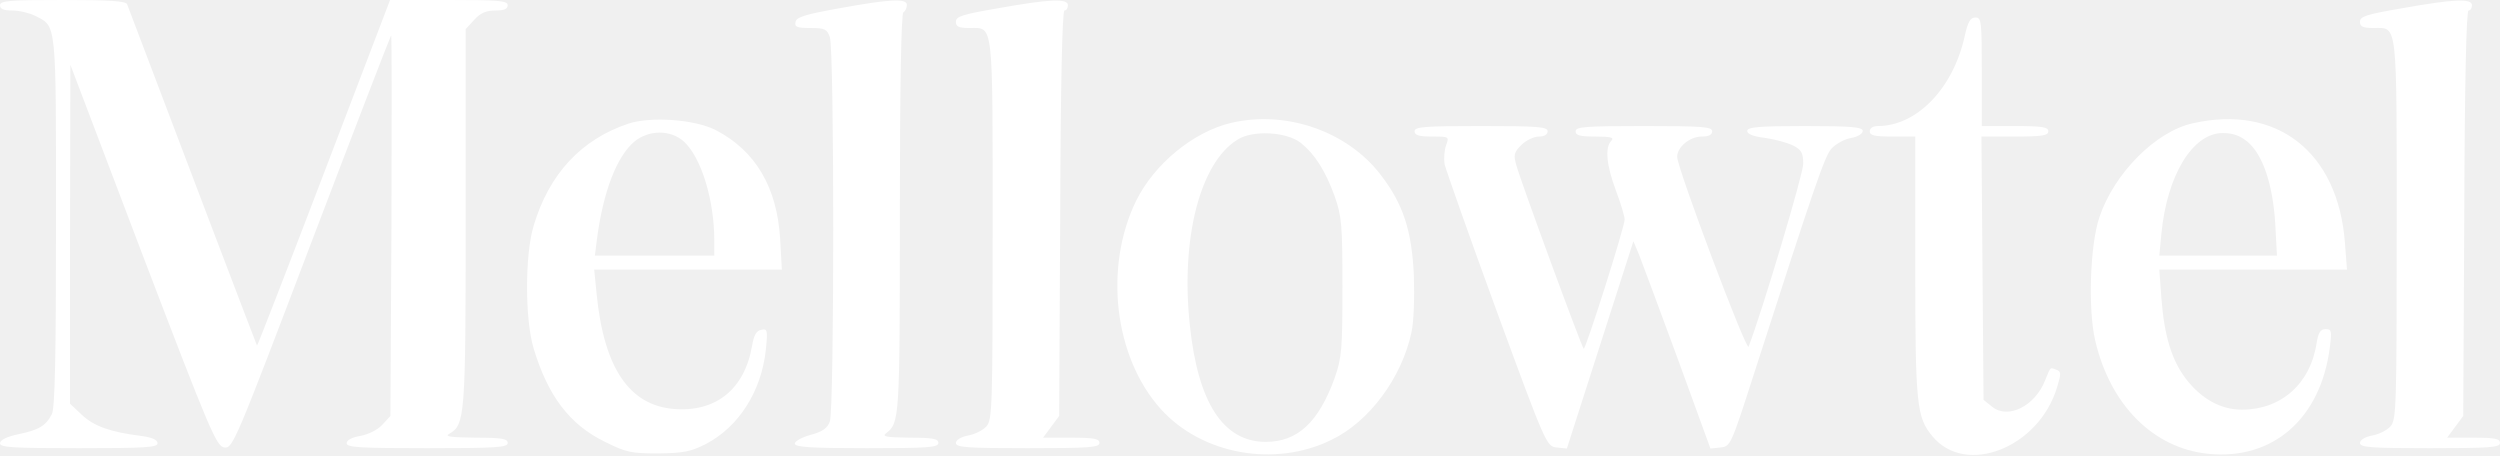
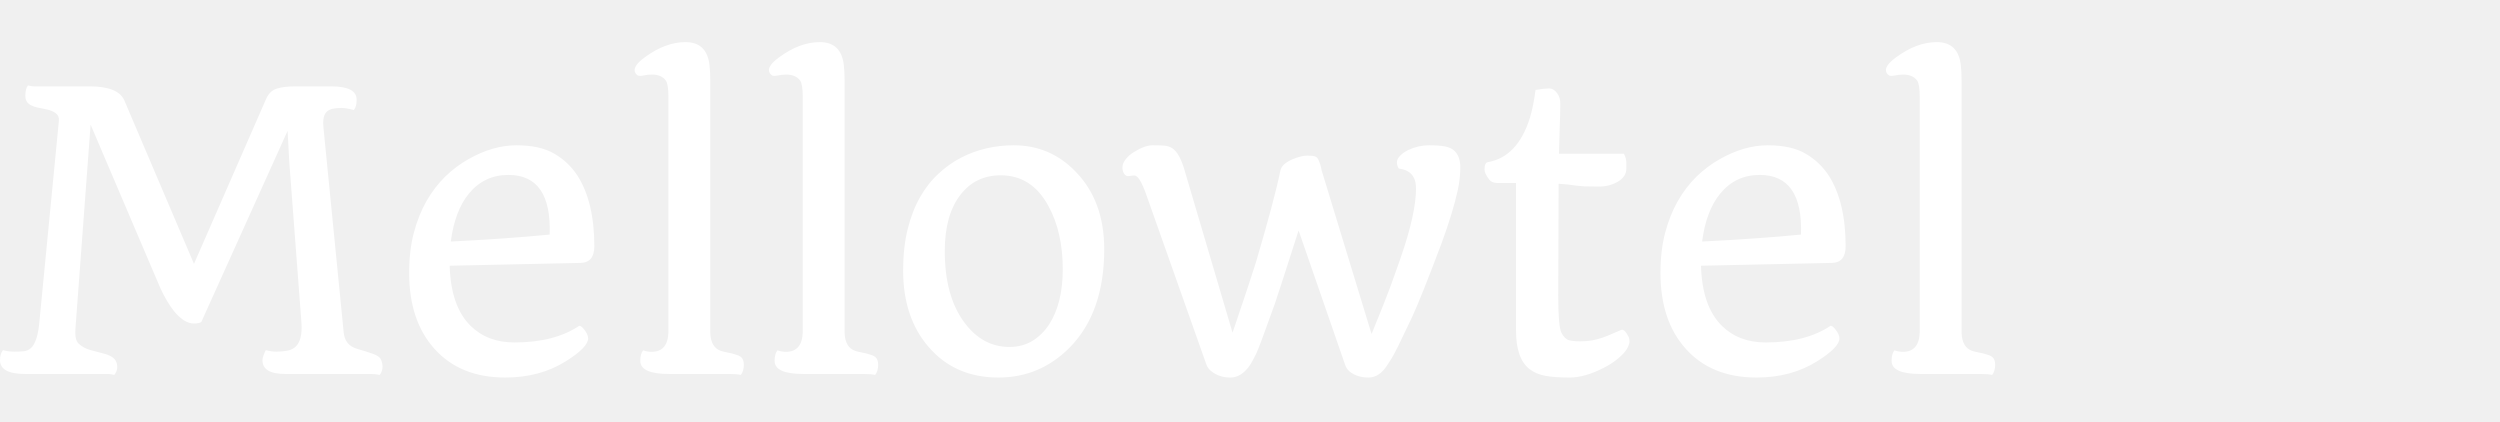
- <svg xmlns="http://www.w3.org/2000/svg" version="1.0" width="714pt" height="130pt" viewBox="0 0 714 130" preserveAspectRatio="xMidYMid meet">
-   <g transform="translate(0,130) scale(0.1,-0.1)" fill="#ffffff" stroke="none">
-     <path d="M0 1285 c0 -11 11 -15 35 -15 20 0 49 -7 65 -15 62 -32 60 -8 60 -588 0 -382 -3 -534 -12 -550 -17 -33 -37 -45 -95 -57 -34 -7 -53 -17 -53 -26 0 -12 37 -14 225 -14 189 0 225 2 225 14 0 10 -16 17 -47 21 -88 11 -135 28 -169 60 l-34 32 0 484 1 484 207 -545 c193 -505 210 -545 233 -548 24 -3 32 17 248 585 123 323 226 590 228 592 2 3 2 -241 1 -541 l-3 -546 -24 -26 c-13 -14 -40 -27 -62 -31 -24 -4 -39 -12 -39 -21 0 -12 39 -14 230 -14 198 0 230 2 230 15 0 12 -17 15 -92 15 -71 1 -89 3 -75 11 45 26 47 47 47 617 l0 539 25 27 c17 19 34 26 60 26 24 0 35 4 35 15 0 13 -25 15 -168 15 l-168 0 -189 -495 c-104 -272 -190 -494 -191 -492 -1 1 -222 581 -371 975 -4 9 -50 12 -184 12 -152 0 -179 -2 -179 -15z" fill="#ffffff" />
-     <path d="M2395 1276 c-95 -17 -121 -25 -123 -39 -3 -14 4 -17 43 -17 40 0 47 -3 55 -26 13 -34 13 -1064 0 -1098 -7 -19 -21 -29 -55 -38 -25 -7 -45 -18 -45 -25 0 -10 44 -13 205 -13 176 0 205 2 205 15 0 12 -16 15 -82 15 -67 1 -80 3 -67 13 38 29 39 41 39 626 0 369 4 572 10 576 6 3 10 13 10 21 0 19 -47 17 -195 -10z" fill="#ffffff" />
-     <path d="M2848 1276 c-99 -17 -118 -23 -118 -38 0 -14 8 -18 39 -18 69 0 66 27 66 -575 0 -510 -1 -544 -18 -563 -10 -11 -34 -23 -53 -26 -20 -4 -34 -13 -34 -21 0 -13 32 -15 205 -15 176 0 205 2 205 15 0 12 -16 15 -80 15 l-81 0 23 31 23 31 3 579 c1 368 6 579 12 579 6 0 10 7 10 15 0 20 -52 18 -202 -9z" fill="#ffffff" />
-     <path d="M6858 1276 c-99 -17 -118 -23 -118 -38 0 -14 8 -18 39 -18 69 0 66 27 66 -575 0 -510 -1 -544 -18 -563 -10 -11 -34 -23 -53 -26 -20 -4 -34 -13 -34 -21 0 -13 32 -15 200 -15 171 0 200 2 200 15 0 12 -15 15 -75 15 l-76 0 23 31 23 31 3 579 c1 368 6 579 12 579 6 0 10 7 10 15 0 20 -52 18 -202 -9z" fill="#ffffff" />
-     <path d="M5611 1196 c-33 -149 -137 -256 -248 -256 -14 0 -23 -6 -23 -15 0 -12 14 -15 65 -15 l65 0 0 -373 c0 -394 4 -429 49 -483 95 -115 304 -33 356 140 12 39 12 45 -2 50 -18 7 -16 10 -32 -30 -29 -74 -106 -112 -151 -76 l-25 20 -3 376 -3 376 96 0 c78 0 95 3 95 15 0 12 -17 15 -95 15 l-95 0 0 155 c0 144 -1 155 -18 155 -15 0 -22 -13 -31 -54z" fill="#ffffff" />
-     <path d="M1795 947 c-135 -45 -227 -144 -271 -292 -25 -83 -25 -267 0 -350 41 -136 103 -218 204 -267 60 -30 75 -33 152 -33 72 1 93 5 136 27 94 49 158 150 171 267 6 58 5 63 -13 59 -13 -2 -21 -15 -26 -45 -21 -124 -103 -191 -224 -181 -127 11 -199 117 -220 328 l-7 70 268 0 268 0 -5 89 c-9 146 -70 250 -183 309 -60 31 -185 40 -250 19z m159 -52 c49 -46 86 -166 86 -282 l0 -43 -171 0 -170 0 6 48 c18 135 56 234 106 277 42 35 105 35 143 0z" fill="#ffffff" />
-     <path d="M3516 949 c-107 -25 -219 -117 -271 -222 -93 -190 -63 -447 70 -595 117 -130 326 -168 488 -88 108 52 200 177 228 306 7 31 9 100 7 164 -6 127 -30 203 -95 287 -95 124 -270 185 -427 148z m199 -57 c40 -32 70 -79 97 -153 20 -58 22 -81 22 -259 0 -178 -2 -201 -22 -259 -46 -127 -106 -183 -197 -183 -121 0 -194 111 -217 335 -26 245 29 462 136 528 43 28 140 23 181 -9z" fill="#ffffff" />
-     <path d="M6263 948 c-106 -23 -225 -143 -267 -268 -27 -79 -33 -264 -12 -353 43 -184 166 -307 322 -323 185 -19 322 100 348 304 6 47 5 52 -12 52 -15 0 -21 -10 -26 -41 -18 -116 -102 -189 -213 -189 -61 0 -116 31 -160 88 -41 54 -62 124 -70 230 l-6 82 268 0 268 0 -6 78 c-20 258 -194 394 -434 340z m156 -53 c44 -37 72 -122 79 -232 l5 -93 -168 0 -168 0 6 63 c16 166 89 287 175 287 29 0 49 -7 71 -25z" fill="#ffffff" />
-     <path d="M4040 925 c0 -11 12 -15 50 -15 49 0 49 0 40 -25 -5 -14 -7 -38 -4 -55 4 -16 70 -204 148 -417 141 -384 143 -388 172 -391 l29 -3 95 296 95 296 16 -38 c8 -21 58 -154 110 -296 l94 -258 29 3 c28 3 30 7 93 203 182 565 205 631 225 652 12 12 36 26 55 29 18 3 33 12 33 20 0 11 -31 14 -165 14 -133 0 -165 -3 -165 -14 0 -9 18 -16 52 -20 28 -4 64 -14 80 -22 23 -12 28 -21 28 -52 0 -29 -117 -421 -156 -522 -6 -16 -204 510 -204 542 0 28 36 58 70 58 20 0 30 5 30 15 0 13 -28 15 -195 15 -167 0 -195 -2 -195 -15 0 -12 13 -15 57 -15 44 0 54 -3 45 -12 -19 -19 -14 -70 13 -142 14 -37 25 -74 25 -83 0 -21 -112 -374 -117 -369 -6 5 -182 484 -192 523 -9 31 -7 38 14 59 13 13 36 24 50 24 16 0 25 6 25 15 0 13 -28 15 -190 15 -162 0 -190 -2 -190 -15z" fill="#ffffff" />
-   </g>
+ <svg xmlns="http://www.w3.org/2000/svg" width="380" height="64" viewBox="0 -8 475 80" fill="none">
+   <path d="M4.776 63.055C1.592 63.055 0 62.176 0 60.417C0 59.633 0.19 59.004 0.57 58.528C1.259 58.718 1.96 58.813 2.673 58.813C3.386 58.813 3.992 58.79 4.491 58.742C4.99 58.695 5.454 58.493 5.881 58.136C6.761 57.328 7.307 55.534 7.521 52.754L11.192 14.899C11.24 14.305 11.038 13.842 10.586 13.509C10.135 13.177 9.576 12.939 8.911 12.796C8.246 12.654 7.664 12.535 7.165 12.44C6.689 12.345 6.273 12.202 5.917 12.012C5.18 11.656 4.812 11.05 4.812 10.194C4.812 9.315 4.978 8.662 5.311 8.234C5.763 8.353 6.167 8.412 6.523 8.412H17.074C20.614 8.412 22.789 9.279 23.597 11.014L36.856 42.132L50.544 10.836C50.995 9.79 51.673 9.125 52.576 8.84C53.479 8.555 54.631 8.412 56.033 8.412H62.948C66.156 8.412 67.76 9.256 67.76 10.943C67.76 11.846 67.582 12.499 67.226 12.903C66.275 12.642 65.491 12.511 64.873 12.511C64.279 12.511 63.744 12.559 63.269 12.654C62.794 12.749 62.414 12.927 62.128 13.188C61.534 13.688 61.309 14.685 61.451 16.183L65.301 55.178C65.467 56.841 66.358 57.887 67.974 58.315C68.426 58.433 68.901 58.576 69.4 58.742L70.79 59.206C71.669 59.491 72.204 59.871 72.394 60.346C72.584 60.798 72.679 61.237 72.679 61.665C72.679 62.259 72.501 62.782 72.144 63.233C71.598 63.115 71.04 63.055 70.469 63.055H54.215C51.316 63.055 49.867 62.188 49.867 60.453C49.867 60.168 49.95 59.812 50.116 59.384C50.283 58.932 50.413 58.647 50.508 58.528C51.221 58.718 51.875 58.813 52.469 58.813C53.087 58.813 53.716 58.766 54.358 58.671C55.023 58.576 55.582 58.35 56.033 57.994C57.008 57.186 57.423 55.653 57.281 53.395L54.964 22.812L54.643 16.86L38.247 53.182C37.938 53.372 37.462 53.467 36.821 53.467C36.179 53.467 35.514 53.241 34.825 52.79C34.159 52.314 33.553 51.732 33.007 51.043C32.128 49.926 31.284 48.5 30.476 46.766L17.216 15.684L14.329 54.501C14.234 55.855 14.424 56.77 14.899 57.245C15.493 57.839 16.278 58.267 17.252 58.528C18.226 58.79 18.987 58.992 19.533 59.134C20.08 59.253 20.555 59.419 20.959 59.633C21.838 60.061 22.278 60.774 22.278 61.772C22.278 62.271 22.088 62.758 21.707 63.233C21.28 63.115 20.876 63.055 20.496 63.055H4.776ZM77.741 43.878C77.741 41.003 78.038 38.449 78.632 36.215C79.226 33.981 80.022 31.985 81.02 30.227C82.042 28.444 83.23 26.888 84.585 25.557C85.963 24.226 87.436 23.121 89.004 22.242C92.094 20.484 95.135 19.605 98.129 19.605C101.124 19.605 103.524 20.139 105.33 21.209C107.136 22.254 108.609 23.656 109.75 25.415C111.864 28.765 112.922 33.221 112.922 38.781C112.922 40.849 112.055 41.906 110.32 41.954L85.44 42.488C85.582 47.645 86.913 51.459 89.432 53.93C91.571 56.021 94.339 57.067 97.737 57.067C102.799 57.067 106.91 56.009 110.07 53.895C110.284 53.895 110.546 54.073 110.854 54.429C111.449 55.142 111.746 55.76 111.746 56.283C111.746 57.423 110.32 58.885 107.468 60.667C104.189 62.711 100.363 63.732 95.991 63.732C90.288 63.732 85.808 61.915 82.553 58.279C79.345 54.714 77.741 49.914 77.741 43.878ZM85.654 37.89C92.498 37.557 98.759 37.118 104.438 36.571C104.7 29.015 102.086 25.236 96.597 25.236C93.531 25.236 91.024 26.424 89.076 28.801C87.293 30.987 86.153 34.017 85.654 37.89ZM127.108 63.055C123.473 63.055 121.655 62.224 121.655 60.56C121.655 59.681 121.833 59.016 122.189 58.564C122.76 58.754 123.294 58.849 123.793 58.849C125.861 58.849 126.93 57.602 127.001 55.106V10.479C127.001 8.816 126.835 7.759 126.502 7.307C125.956 6.547 125.077 6.167 123.865 6.167C123.318 6.167 122.784 6.226 122.261 6.345C121.762 6.44 121.405 6.44 121.191 6.345C121.001 6.226 120.847 6.071 120.728 5.881C120.253 5.097 120.847 4.099 122.51 2.887C125.124 0.962 127.702 0 130.245 0C132.954 0 134.475 1.461 134.808 4.384C134.903 5.264 134.95 6.19 134.95 7.165V55.249C135.021 57.102 135.699 58.243 136.982 58.671C137.362 58.79 137.802 58.897 138.301 58.992C138.824 59.087 139.299 59.206 139.727 59.348C140.154 59.467 140.487 59.609 140.725 59.776C141.129 60.085 141.331 60.584 141.331 61.273C141.331 62.105 141.14 62.758 140.76 63.233C140.285 63.115 139.525 63.055 138.479 63.055H127.108ZM152.63 63.055C148.994 63.055 147.176 62.224 147.176 60.56C147.176 59.681 147.354 59.016 147.711 58.564C148.281 58.754 148.816 58.849 149.315 58.849C151.382 58.849 152.452 57.602 152.523 55.106V10.479C152.523 8.816 152.357 7.759 152.024 7.307C151.477 6.547 150.598 6.167 149.386 6.167C148.84 6.167 148.305 6.226 147.782 6.345C147.283 6.44 146.927 6.44 146.713 6.345C146.523 6.226 146.368 6.071 146.25 5.881C145.774 5.097 146.368 4.099 148.032 2.887C150.646 0.962 153.224 0 155.767 0C158.476 0 159.996 1.461 160.329 4.384C160.424 5.264 160.472 6.19 160.472 7.165V55.249C160.543 57.102 161.22 58.243 162.503 58.671C162.884 58.79 163.323 58.897 163.822 58.992C164.345 59.087 164.82 59.206 165.248 59.348C165.676 59.467 166.008 59.609 166.246 59.776C166.65 60.085 166.852 60.584 166.852 61.273C166.852 62.105 166.662 62.758 166.282 63.233C165.806 63.115 165.046 63.055 164 63.055H152.63ZM171.593 43.379C171.593 40.48 171.878 37.878 172.448 35.573C173.019 33.268 173.803 31.236 174.801 29.478C175.799 27.72 176.975 26.223 178.33 24.987C179.684 23.727 181.134 22.706 182.678 21.921C185.696 20.377 189.011 19.605 192.623 19.605C197.257 19.605 201.19 21.292 204.421 24.666C208.01 28.373 209.804 33.268 209.804 39.352C209.804 47.336 207.629 53.55 203.281 57.994C199.502 61.819 194.976 63.732 189.7 63.732C184.187 63.732 179.767 61.796 176.44 57.922C173.209 54.192 171.593 49.344 171.593 43.379ZM191.803 57.922C193.395 57.922 194.821 57.554 196.081 56.817C197.34 56.057 198.409 55.023 199.289 53.716C201.047 51.007 201.926 47.49 201.926 43.166C201.926 38.413 201 34.373 199.146 31.046C197.055 27.221 194.049 25.308 190.128 25.308C186.967 25.308 184.437 26.52 182.536 28.943C180.516 31.51 179.506 35.098 179.506 39.708C179.506 45.482 180.777 50.045 183.32 53.395C185.601 56.413 188.429 57.922 191.803 57.922ZM229.23 61.309L217.788 28.979C216.933 26.555 216.184 25.343 215.542 25.343C215.257 25.343 214.925 25.379 214.544 25.45C214.164 25.521 213.855 25.391 213.618 25.058C213.38 24.725 213.261 24.31 213.261 23.811C213.261 23.311 213.463 22.801 213.867 22.278C214.271 21.755 214.782 21.303 215.4 20.923C216.778 20.044 217.978 19.605 219 19.605C220.046 19.605 220.818 19.628 221.317 19.676C221.816 19.723 222.291 19.89 222.743 20.175C223.646 20.769 224.406 22.111 225.024 24.203L234.185 55.213C236.442 48.56 237.903 44.164 238.569 42.025C240.921 34.088 242.49 28.219 243.274 24.416C243.44 23.561 244.224 22.836 245.626 22.242C246.72 21.791 247.646 21.565 248.407 21.565C249.167 21.565 249.666 21.624 249.904 21.743C250.165 21.838 250.355 22.028 250.474 22.314C250.759 22.884 250.973 23.573 251.116 24.381L260.597 55.463C262.379 51.114 263.591 48.061 264.233 46.302L266.086 41.098C268.059 35.419 269.045 30.987 269.045 27.803C269.045 25.545 267.952 24.286 265.766 24.024C265.528 23.644 265.409 23.252 265.409 22.848C265.409 22.42 265.611 22.005 266.015 21.601C266.419 21.173 266.942 20.805 267.583 20.496C268.867 19.901 270.162 19.605 271.469 19.605C272.799 19.605 273.821 19.676 274.534 19.818C275.247 19.961 275.817 20.21 276.245 20.567C277.053 21.28 277.457 22.349 277.457 23.775C277.457 25.177 277.303 26.603 276.994 28.052C276.685 29.478 276.269 31.046 275.746 32.757C275.223 34.468 274.617 36.262 273.928 38.14C271.338 45.031 269.449 49.76 268.261 52.326L265.659 57.744C265.136 58.79 264.732 59.55 264.447 60.025L263.556 61.416C262.558 62.96 261.381 63.732 260.027 63.732C258.554 63.732 257.342 63.34 256.391 62.556C256.011 62.224 255.738 61.808 255.571 61.309L246.731 35.787C244.355 43.225 242.846 47.883 242.205 49.76C240.256 55.225 239.08 58.374 238.676 59.206C238.272 60.014 237.915 60.679 237.606 61.202C237.298 61.701 236.953 62.128 236.573 62.485C235.717 63.317 234.779 63.732 233.757 63.732C232.331 63.732 231.107 63.317 230.085 62.485C229.705 62.176 229.42 61.784 229.23 61.309ZM296.099 38.746L296.063 48.12C296.063 52.041 296.265 54.405 296.669 55.213C297.073 55.998 297.549 56.473 298.095 56.639C298.642 56.782 299.343 56.853 300.198 56.853C301.054 56.853 301.826 56.794 302.515 56.675C303.228 56.532 303.893 56.354 304.511 56.14C305.129 55.926 305.723 55.689 306.293 55.427L308.04 54.679C308.444 54.536 308.896 54.952 309.395 55.926C309.537 56.188 309.608 56.497 309.608 56.853C309.608 57.186 309.466 57.625 309.181 58.172C308.896 58.718 308.337 59.348 307.505 60.061C306.697 60.75 305.747 61.368 304.654 61.915C302.278 63.127 300.139 63.732 298.238 63.732C296.361 63.732 294.828 63.626 293.64 63.412C292.451 63.198 291.442 62.77 290.61 62.128C288.899 60.798 288.043 58.362 288.043 54.821V26.769H284.515C283.778 26.769 283.243 26.531 282.911 26.056C282.34 25.32 282.055 24.702 282.055 24.203C282.055 23.371 282.257 22.908 282.661 22.812C286.439 22.171 289.113 19.367 290.681 14.4C291.133 12.903 291.489 11.133 291.75 9.089C292.891 8.899 293.747 8.804 294.317 8.804C294.911 8.804 295.422 9.101 295.85 9.695C296.277 10.289 296.479 10.979 296.456 11.763C296.456 12.547 296.444 13.284 296.42 13.973C296.396 14.662 296.372 15.41 296.349 16.218L296.206 21.209H308.539C308.848 21.755 309.002 22.337 309.002 22.955V24.06C309.002 25.058 308.468 25.878 307.398 26.52C306.329 27.137 305.141 27.446 303.834 27.446C302.551 27.446 301.624 27.434 301.054 27.411C300.507 27.363 299.972 27.316 299.45 27.268L297.881 27.054C297.335 27.007 296.753 26.959 296.135 26.912V27.304L296.099 38.746ZM315.49 43.878C315.49 41.003 315.787 38.449 316.381 36.215C316.975 33.981 317.771 31.985 318.769 30.227C319.791 28.444 320.979 26.888 322.333 25.557C323.712 24.226 325.185 23.121 326.753 22.242C329.843 20.484 332.884 19.605 335.878 19.605C338.873 19.605 341.273 20.139 343.079 21.209C344.885 22.254 346.358 23.656 347.499 25.415C349.613 28.765 350.671 33.221 350.671 38.781C350.671 40.849 349.804 41.906 348.069 41.954L323.189 42.488C323.332 47.645 324.662 51.459 327.181 53.93C329.32 56.021 332.088 57.067 335.486 57.067C340.548 57.067 344.659 56.009 347.819 53.895C348.033 53.895 348.295 54.073 348.604 54.429C349.198 55.142 349.495 55.76 349.495 56.283C349.495 57.423 348.069 58.885 345.217 60.667C341.938 62.711 338.112 63.732 333.74 63.732C328.037 63.732 323.557 61.915 320.302 58.279C317.094 54.714 315.49 49.914 315.49 43.878ZM323.403 37.89C330.247 37.557 336.508 37.118 342.188 36.571C342.449 29.015 339.835 25.236 334.346 25.236C331.28 25.236 328.773 26.424 326.825 28.801C325.042 30.987 323.902 34.017 323.403 37.89ZM364.857 63.055C361.222 63.055 359.404 62.224 359.404 60.56C359.404 59.681 359.582 59.016 359.938 58.564C360.509 58.754 361.043 58.849 361.542 58.849C363.61 58.849 364.679 57.602 364.75 55.106V10.479C364.75 8.816 364.584 7.759 364.251 7.307C363.705 6.547 362.826 6.167 361.614 6.167C361.067 6.167 360.533 6.226 360.01 6.345C359.511 6.44 359.154 6.44 358.94 6.345C358.75 6.226 358.596 6.071 358.477 5.881C358.002 5.097 358.596 4.099 360.259 2.887C362.873 0.962 365.451 0 367.994 0C370.703 0 372.224 1.461 372.557 4.384C372.652 5.264 372.699 6.19 372.699 7.165V55.249C372.771 57.102 373.448 58.243 374.731 58.671C375.111 58.79 375.551 58.897 376.05 58.992C376.573 59.087 377.048 59.206 377.476 59.348C377.903 59.467 378.236 59.609 378.474 59.776C378.878 60.085 379.08 60.584 379.08 61.273C379.08 62.105 378.889 62.758 378.509 63.233C378.034 63.115 377.274 63.055 376.228 63.055H364.857Z" fill="#ffffff" />
</svg>
